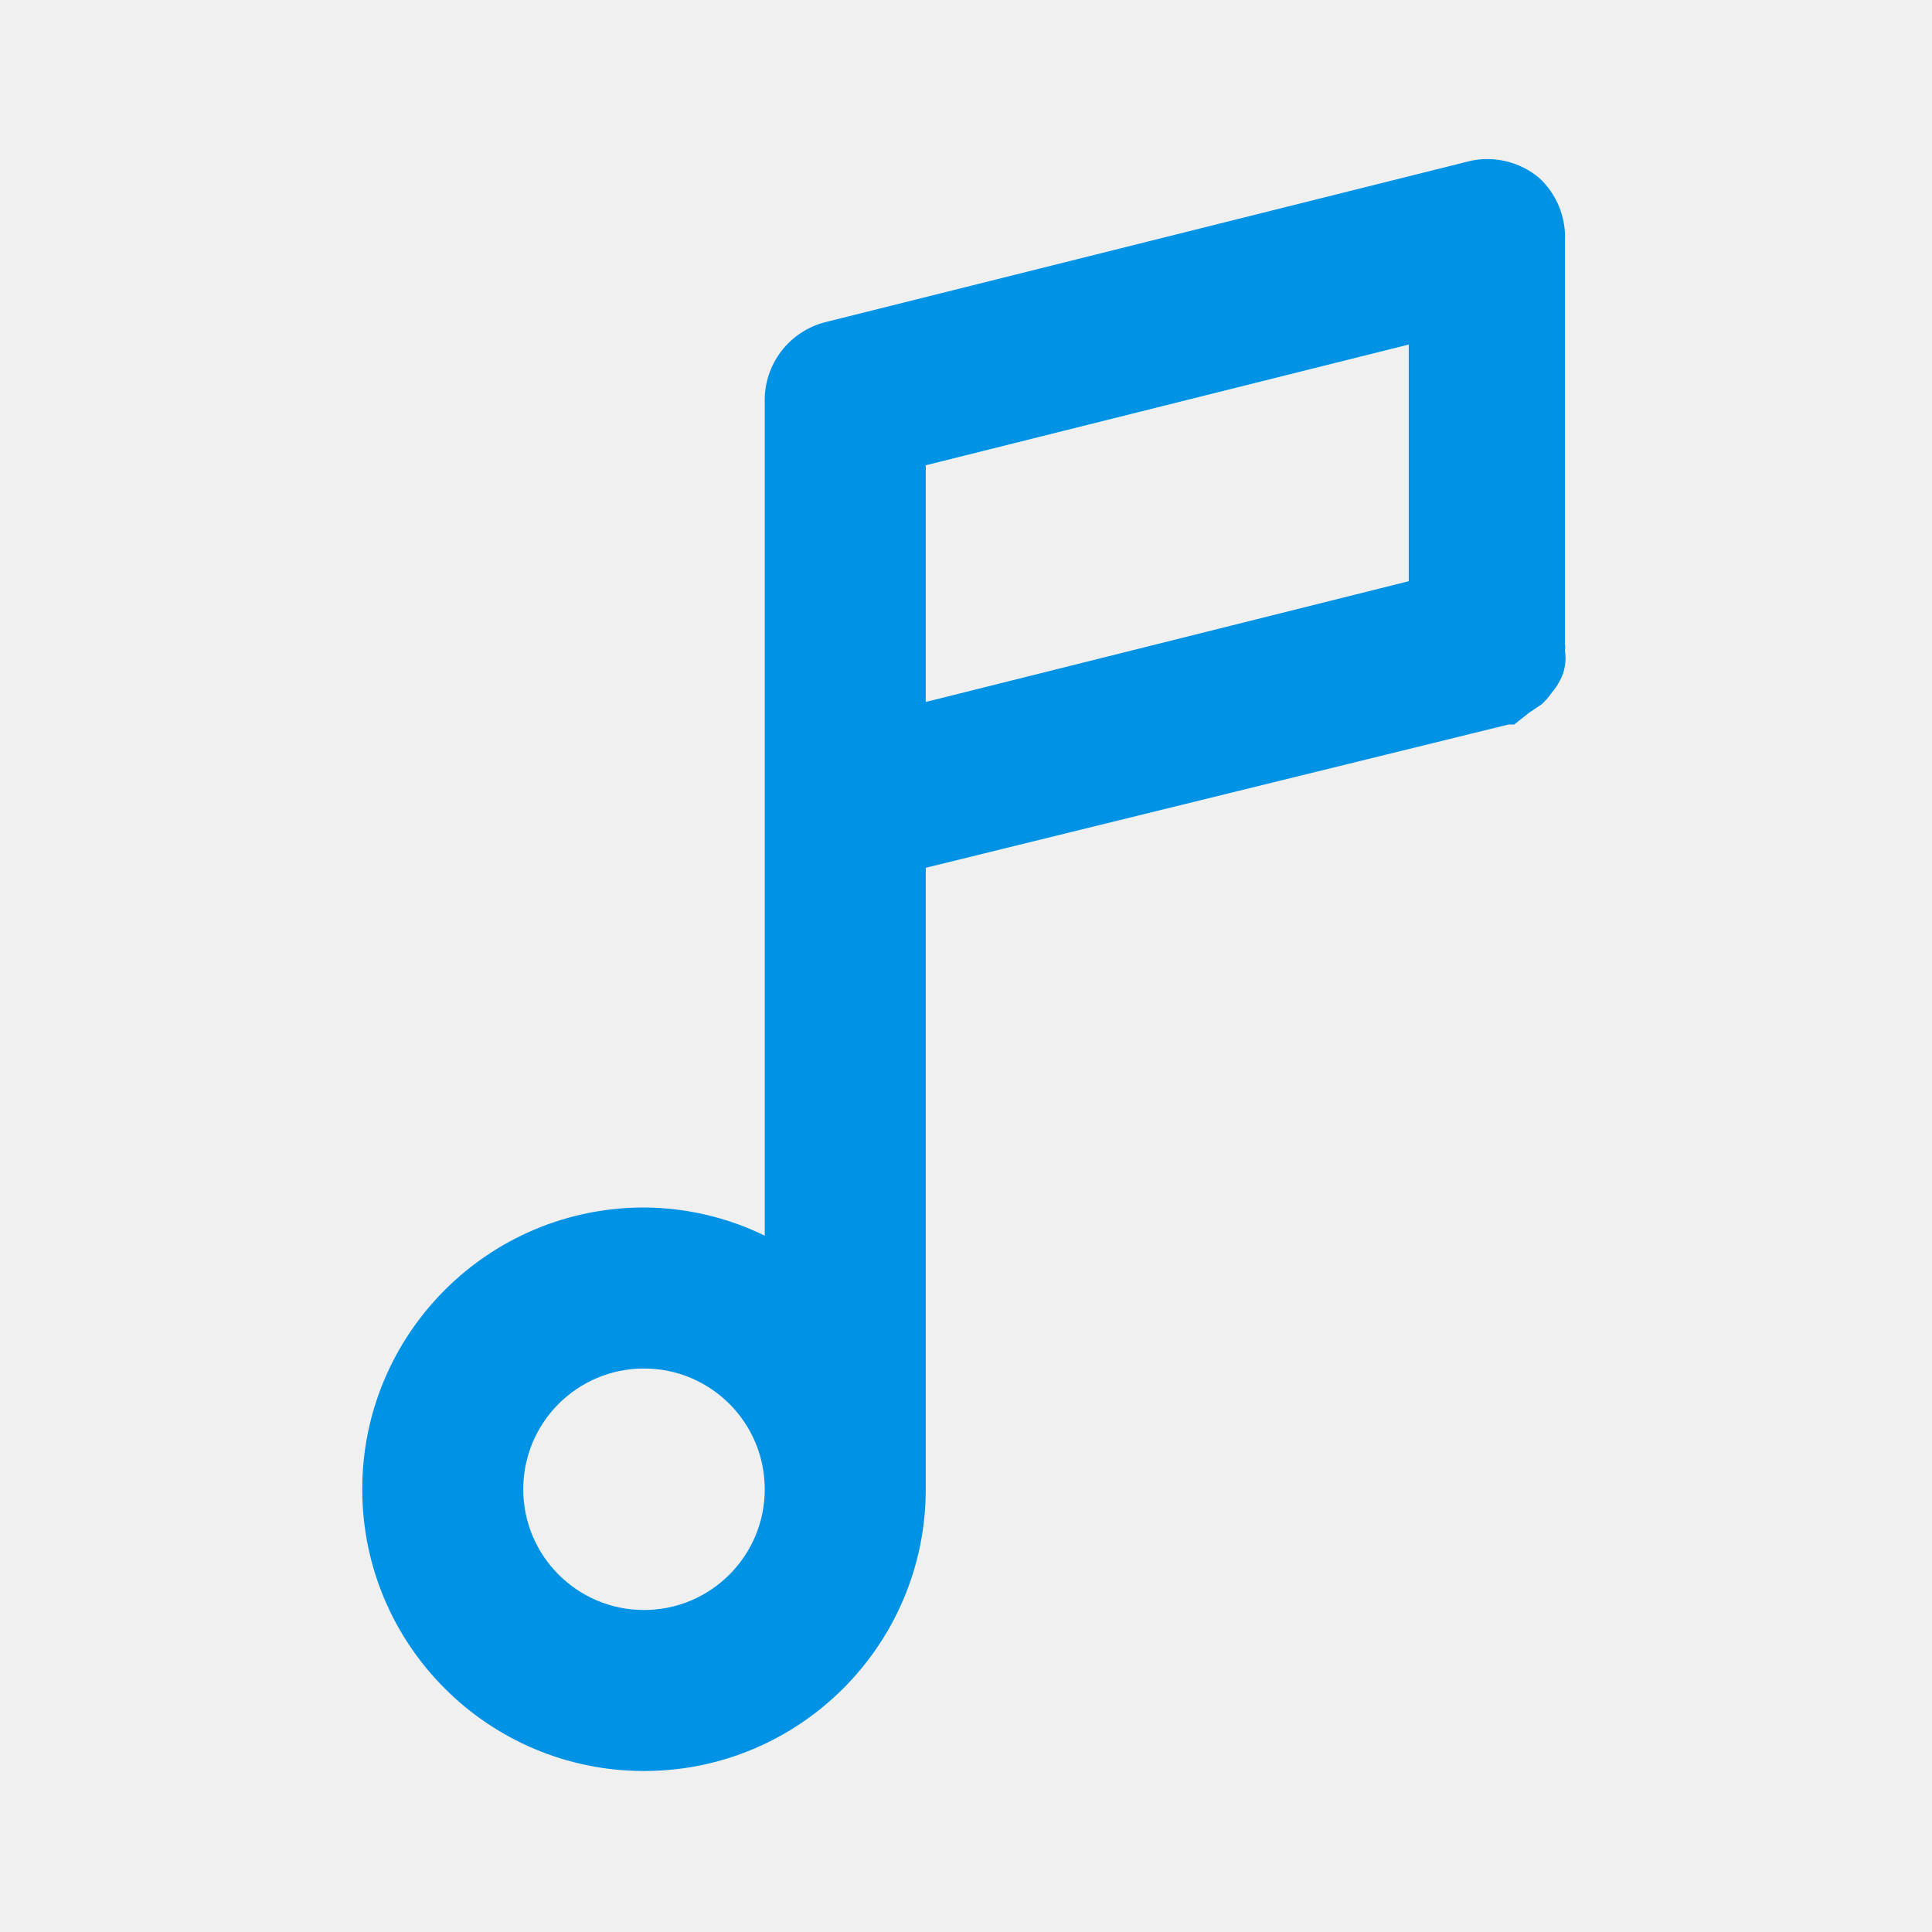
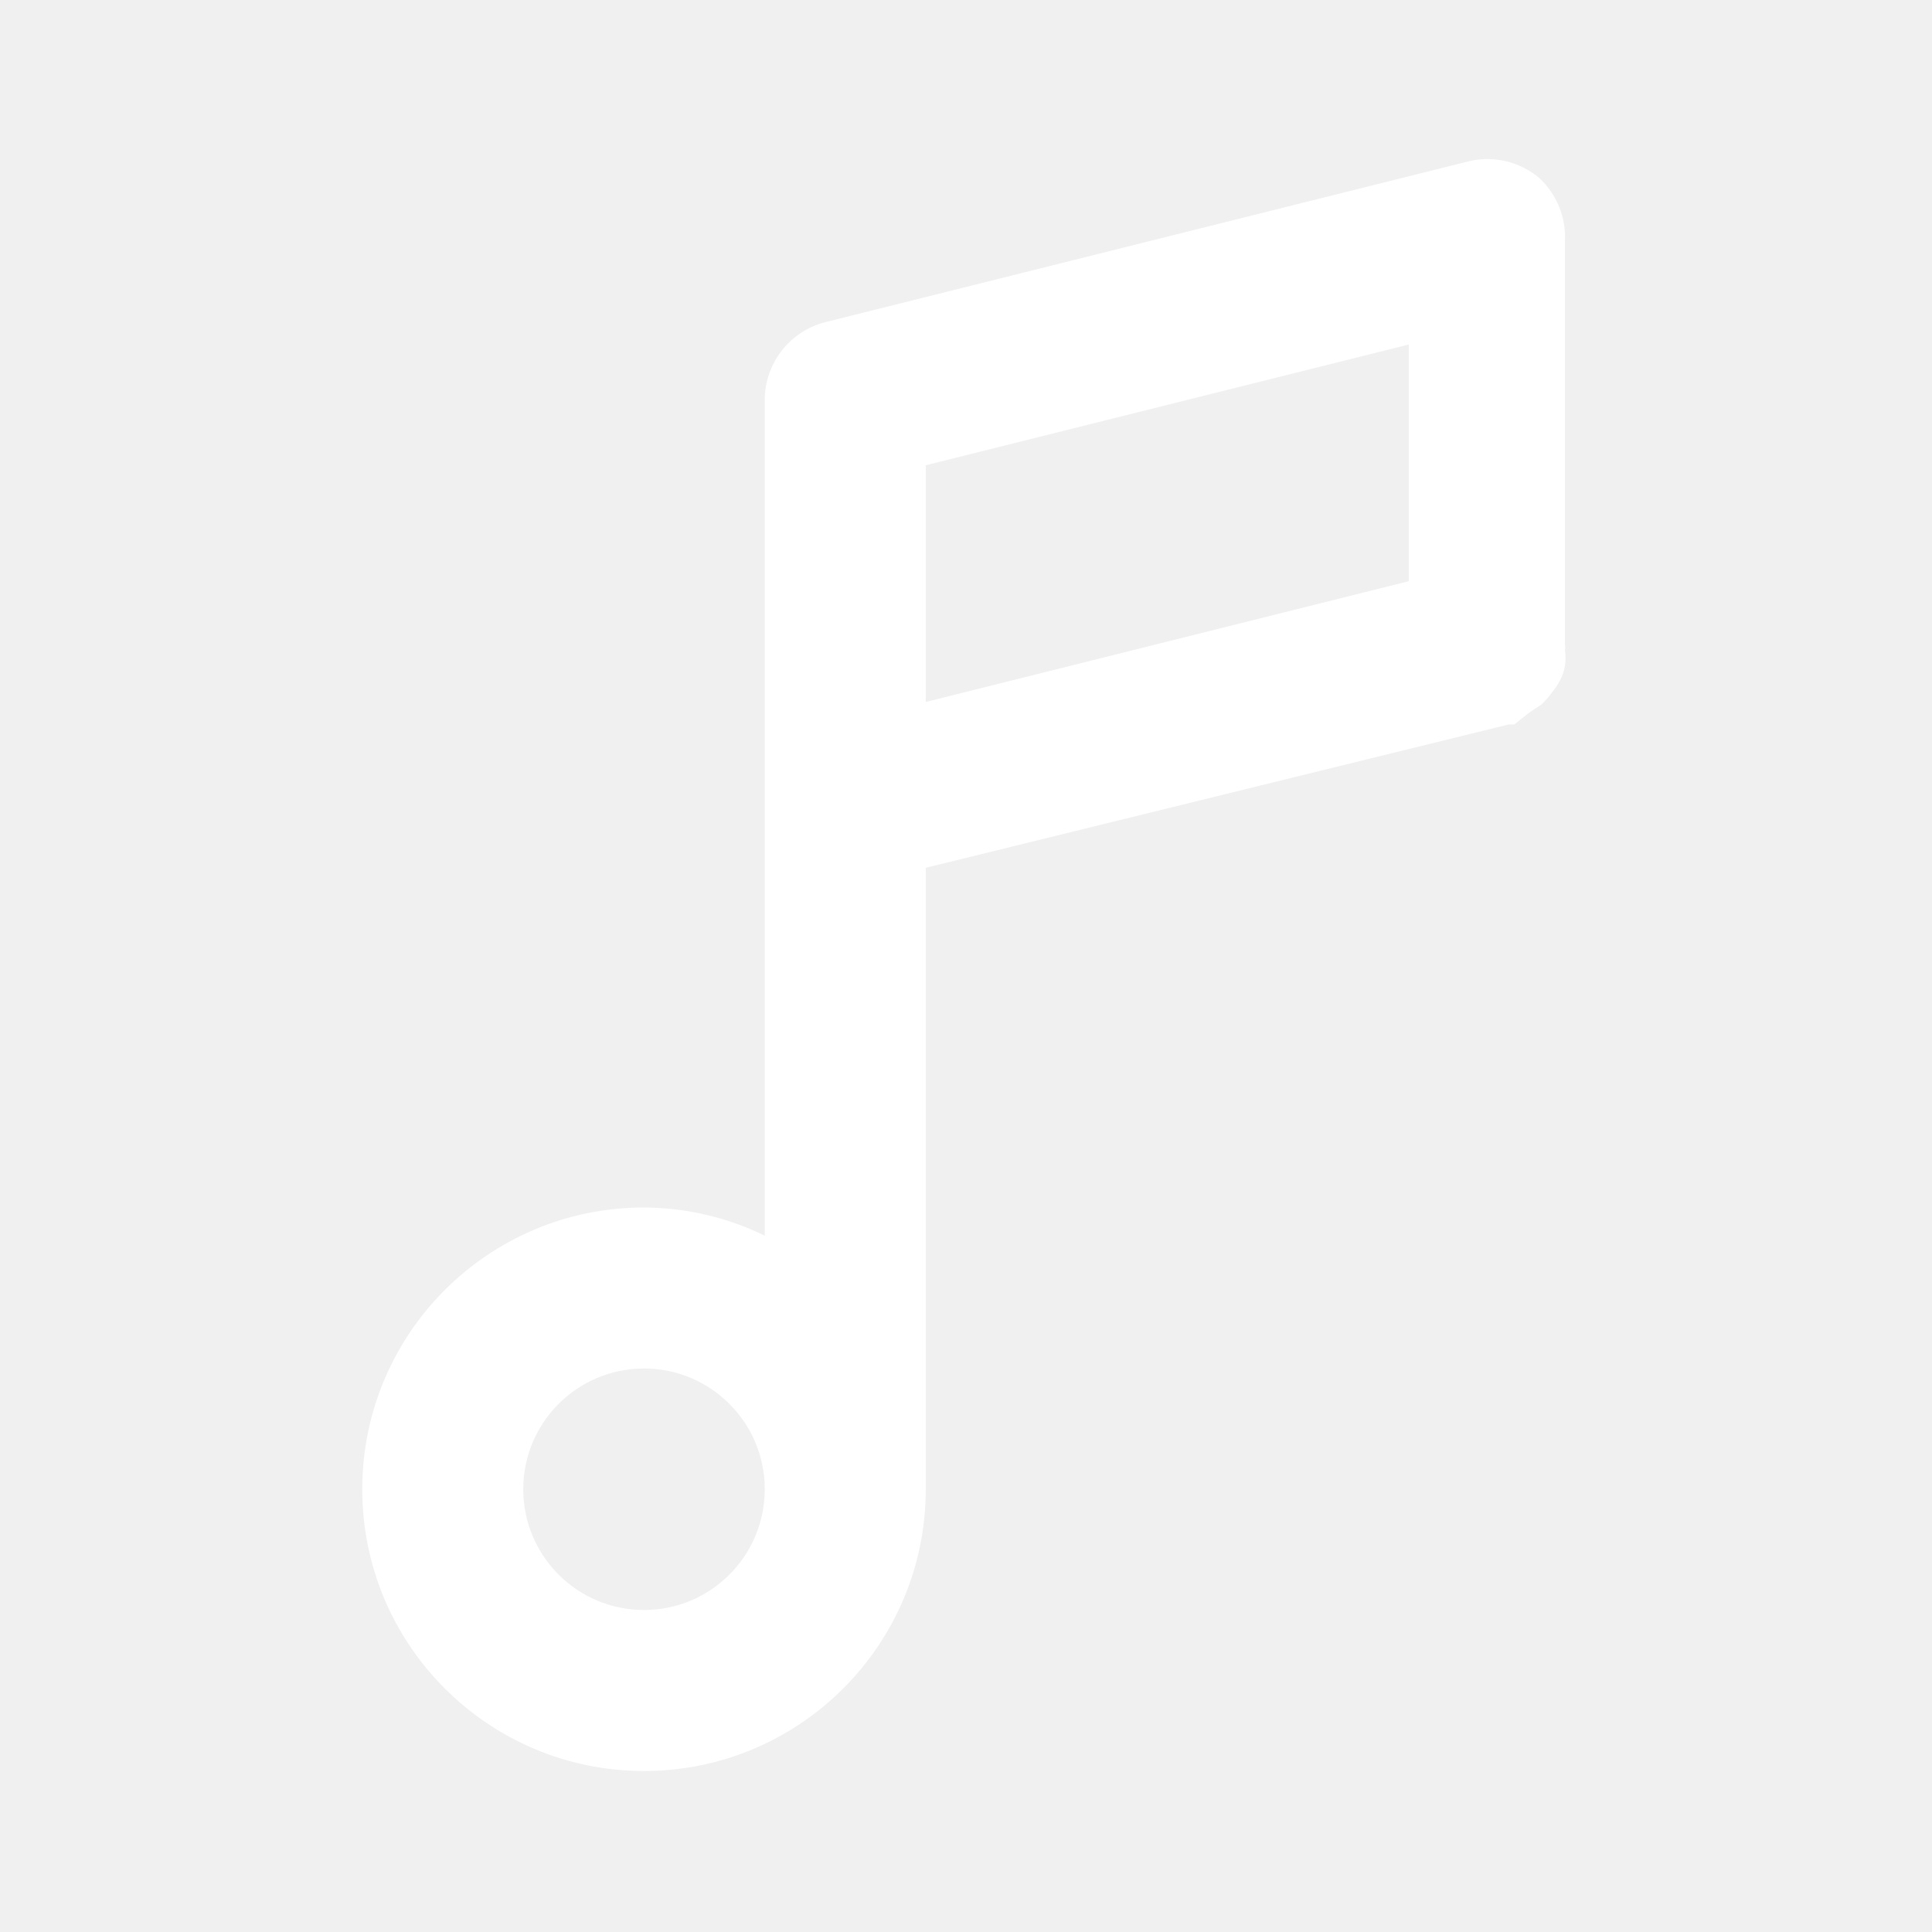
<svg xmlns="http://www.w3.org/2000/svg" viewBox="0 0 24 24" id="music-note">
-   <path fill="#0092E4" d="M19.12,2.21A1,1,0,0,0,18.26,2l-8,2A1,1,0,0,0,9.5,5V15.35A3.45,3.45,0,0,0,8,15a3.5,3.5,0,1,0,3.5,3.5V10.78L18.74,9l.07,0L19,8.85l.15-.1a.93.93,0,0,0,.13-.15.78.78,0,0,0,.1-.15.55.55,0,0,0,.06-.18.58.58,0,0,0,0-.19.24.24,0,0,0,0-.08V3A1,1,0,0,0,19.12,2.21ZM8,20a1.5,1.5,0,1,1,1.5-1.5A1.5,1.5,0,0,1,8,20ZM17.5,7.22l-6,1.5V5.78l6-1.5Z" />
+   <path fill="#FFFFFF" d="M19.12,2.21A1,1,0,0,0,18.26,2l-8,2A1,1,0,0,0,9.5,5V15.35A3.45,3.45,0,0,0,8,15a3.5,3.5,0,1,0,3.5,3.5V10.78L18.74,9l.07,0L19,8.85l.15-.1a.93.93,0,0,0,.13-.15.78.78,0,0,0,.1-.15.55.55,0,0,0,.06-.18.58.58,0,0,0,0-.19.24.24,0,0,0,0-.08V3A1,1,0,0,0,19.12,2.21ZM8,20a1.5,1.5,0,1,1,1.5-1.5A1.5,1.5,0,0,1,8,20ZM17.5,7.22l-6,1.5V5.78l6-1.5Z" />
</svg>
